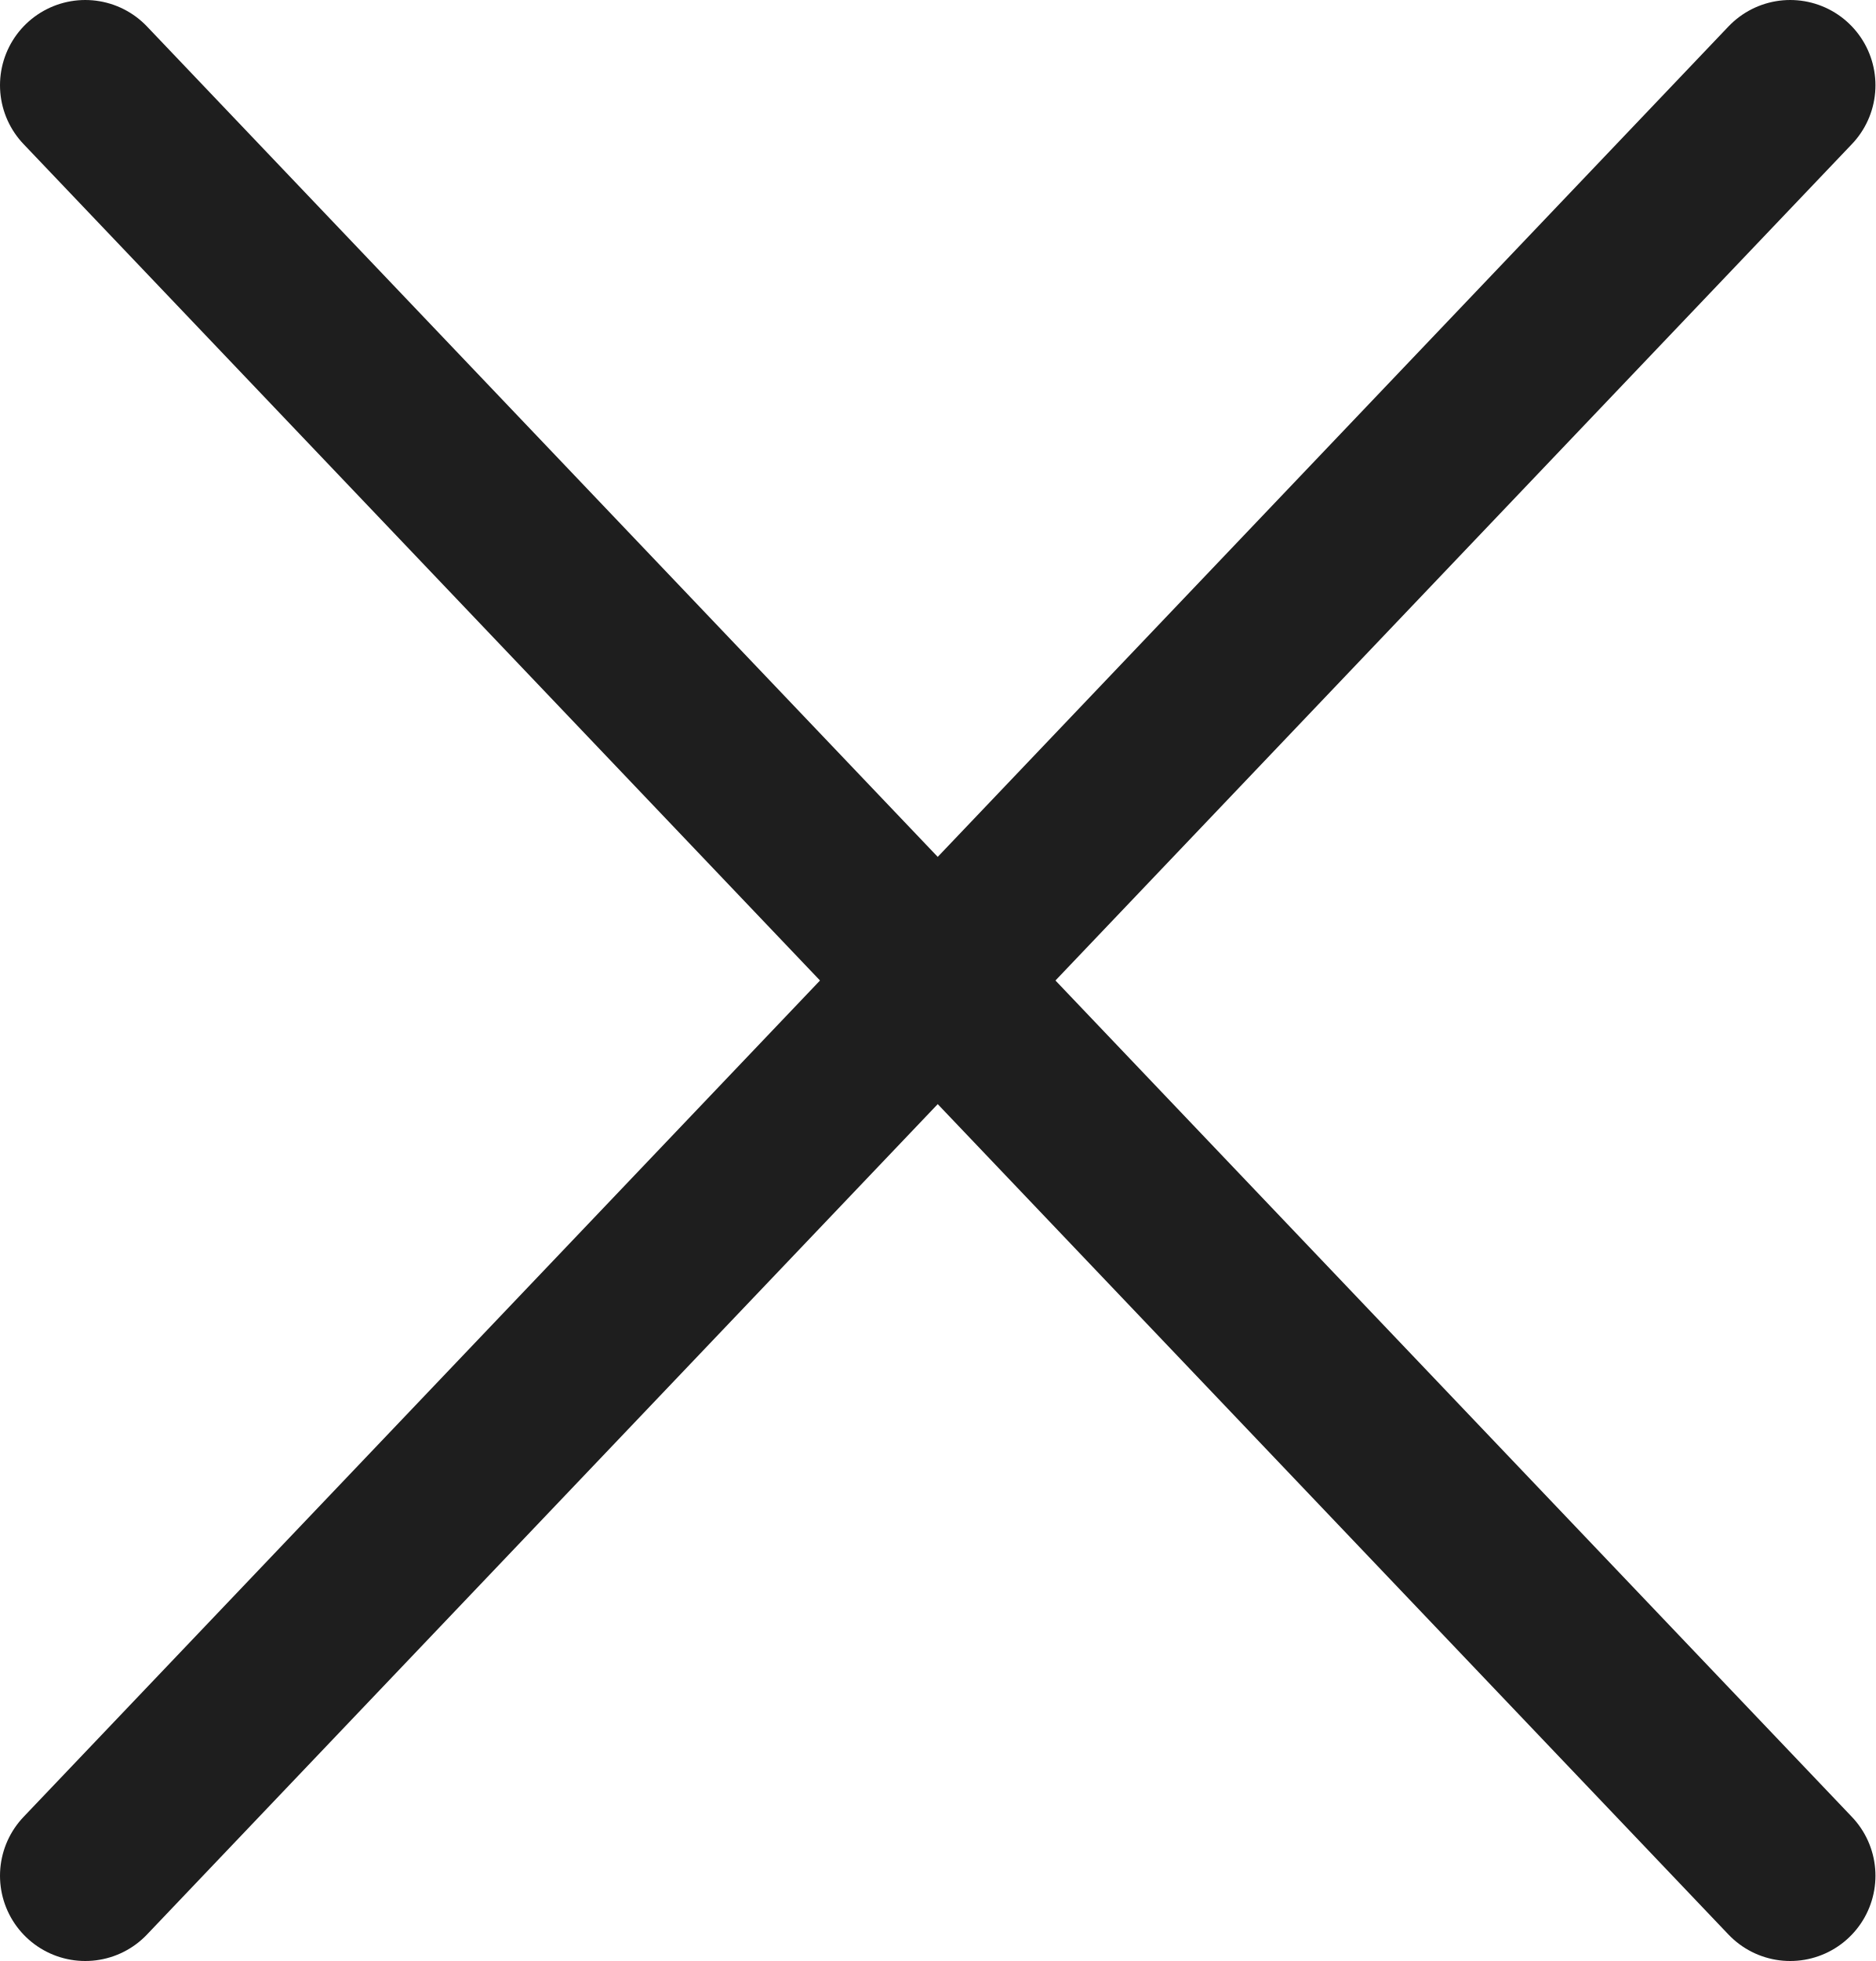
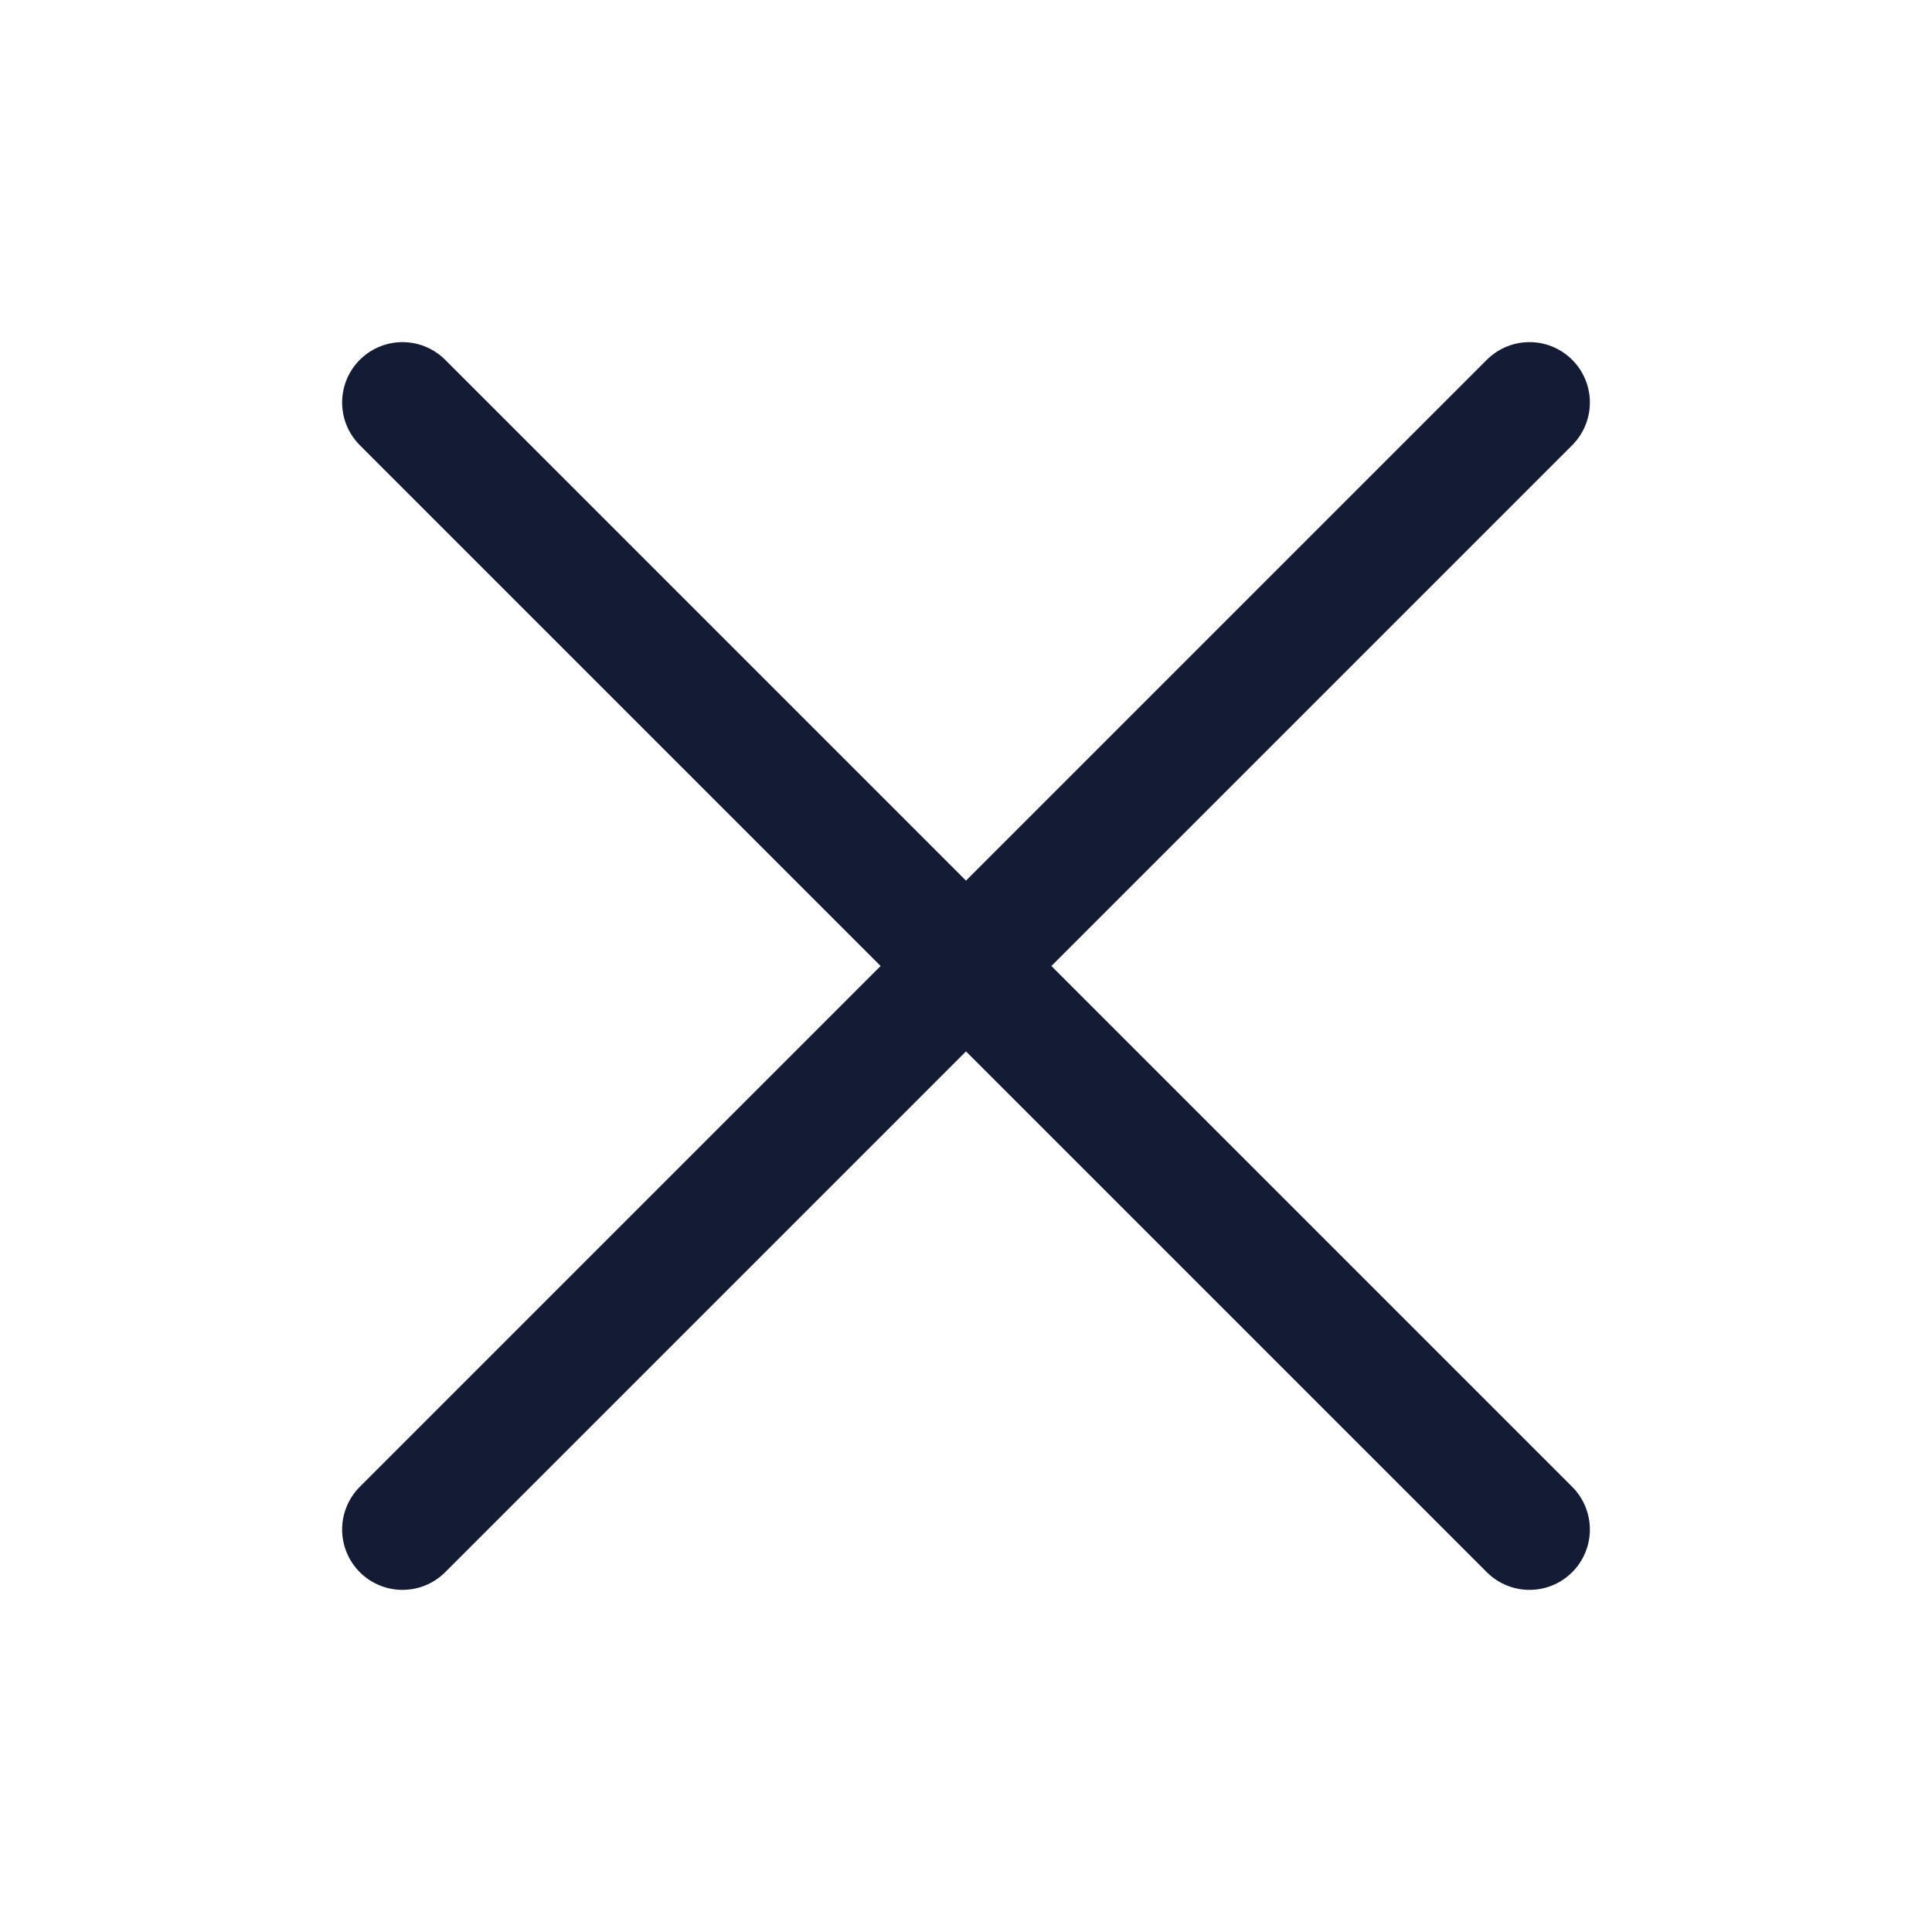
- <svg xmlns="http://www.w3.org/2000/svg" width="22" height="23" viewBox="0 0 22 23" fill="none">
-   <path d="M1 22L21 1" stroke="#1E1E1E" stroke-width="2" stroke-linecap="round" />
-   <path d="M1 1L21 22" stroke="#1E1E1E" stroke-width="2" stroke-linecap="round" />
+ <svg xmlns="http://www.w3.org/2000/svg" width="24" height="24" viewBox="0 0 24 24" fill="none">
+   <path d="M19 5L5 19M5 5L19 19" stroke="#141B34" stroke-width="1.5" stroke-linecap="round" stroke-linejoin="round" />
</svg>
